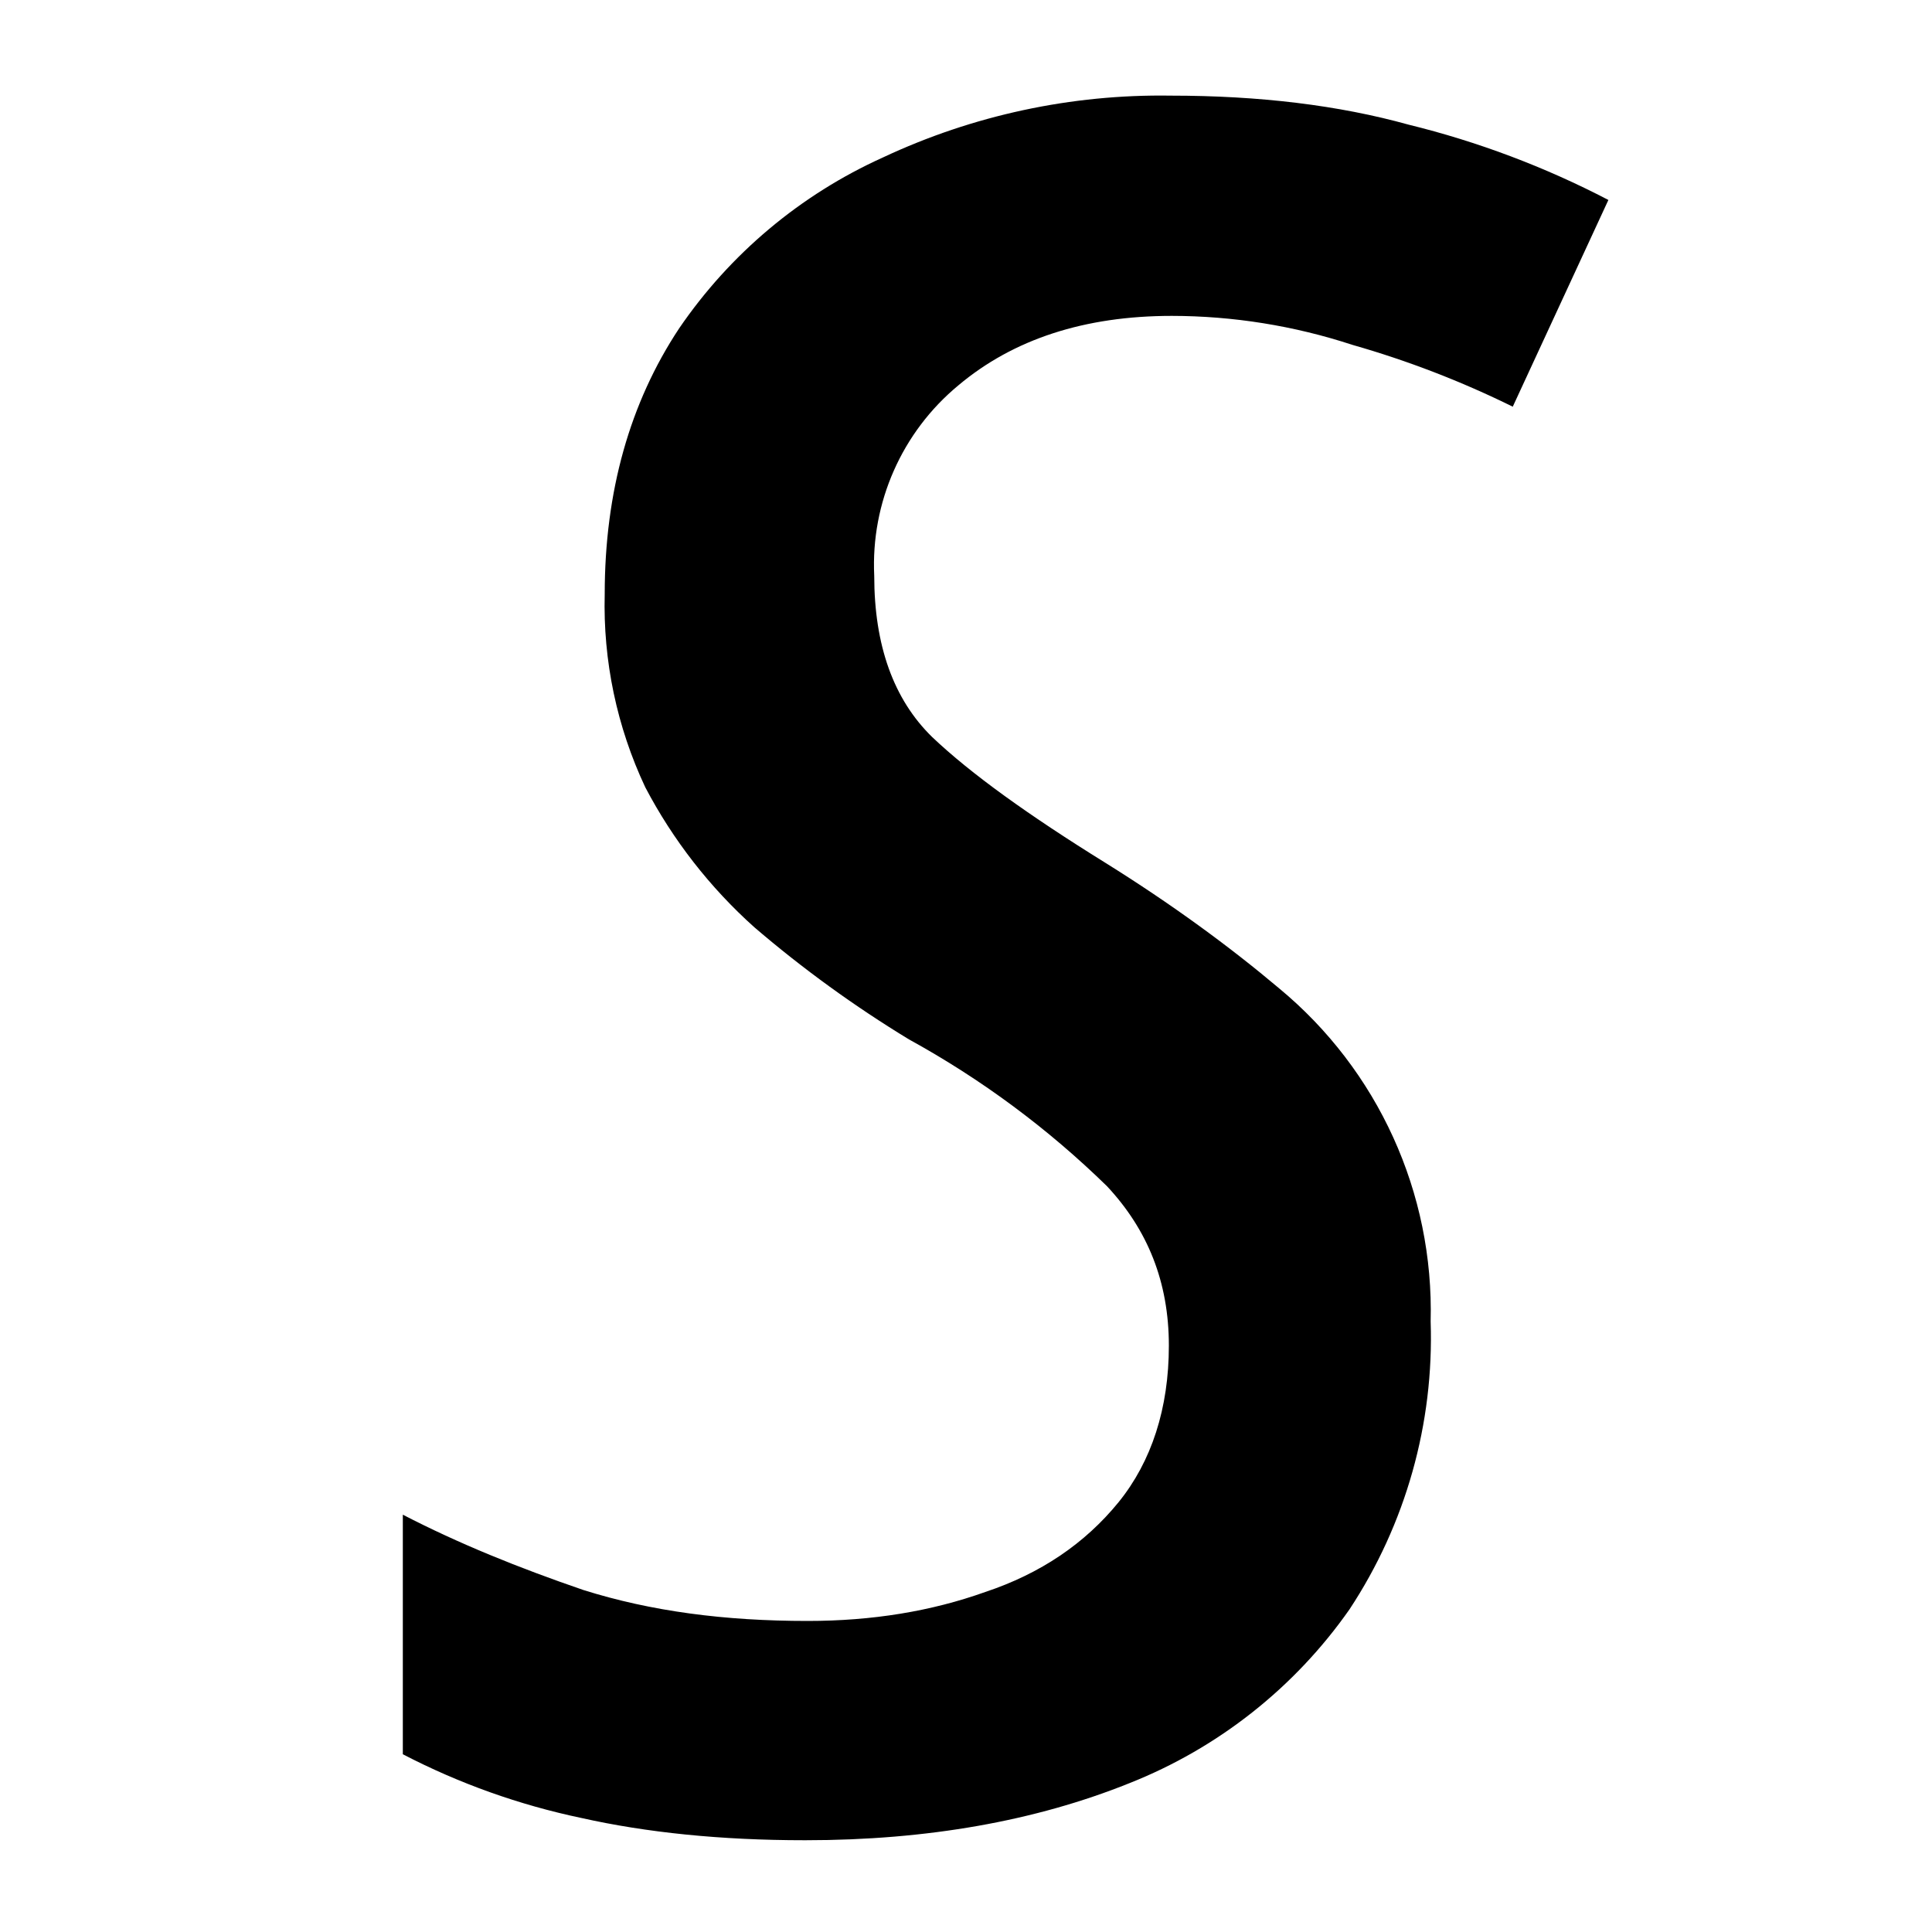
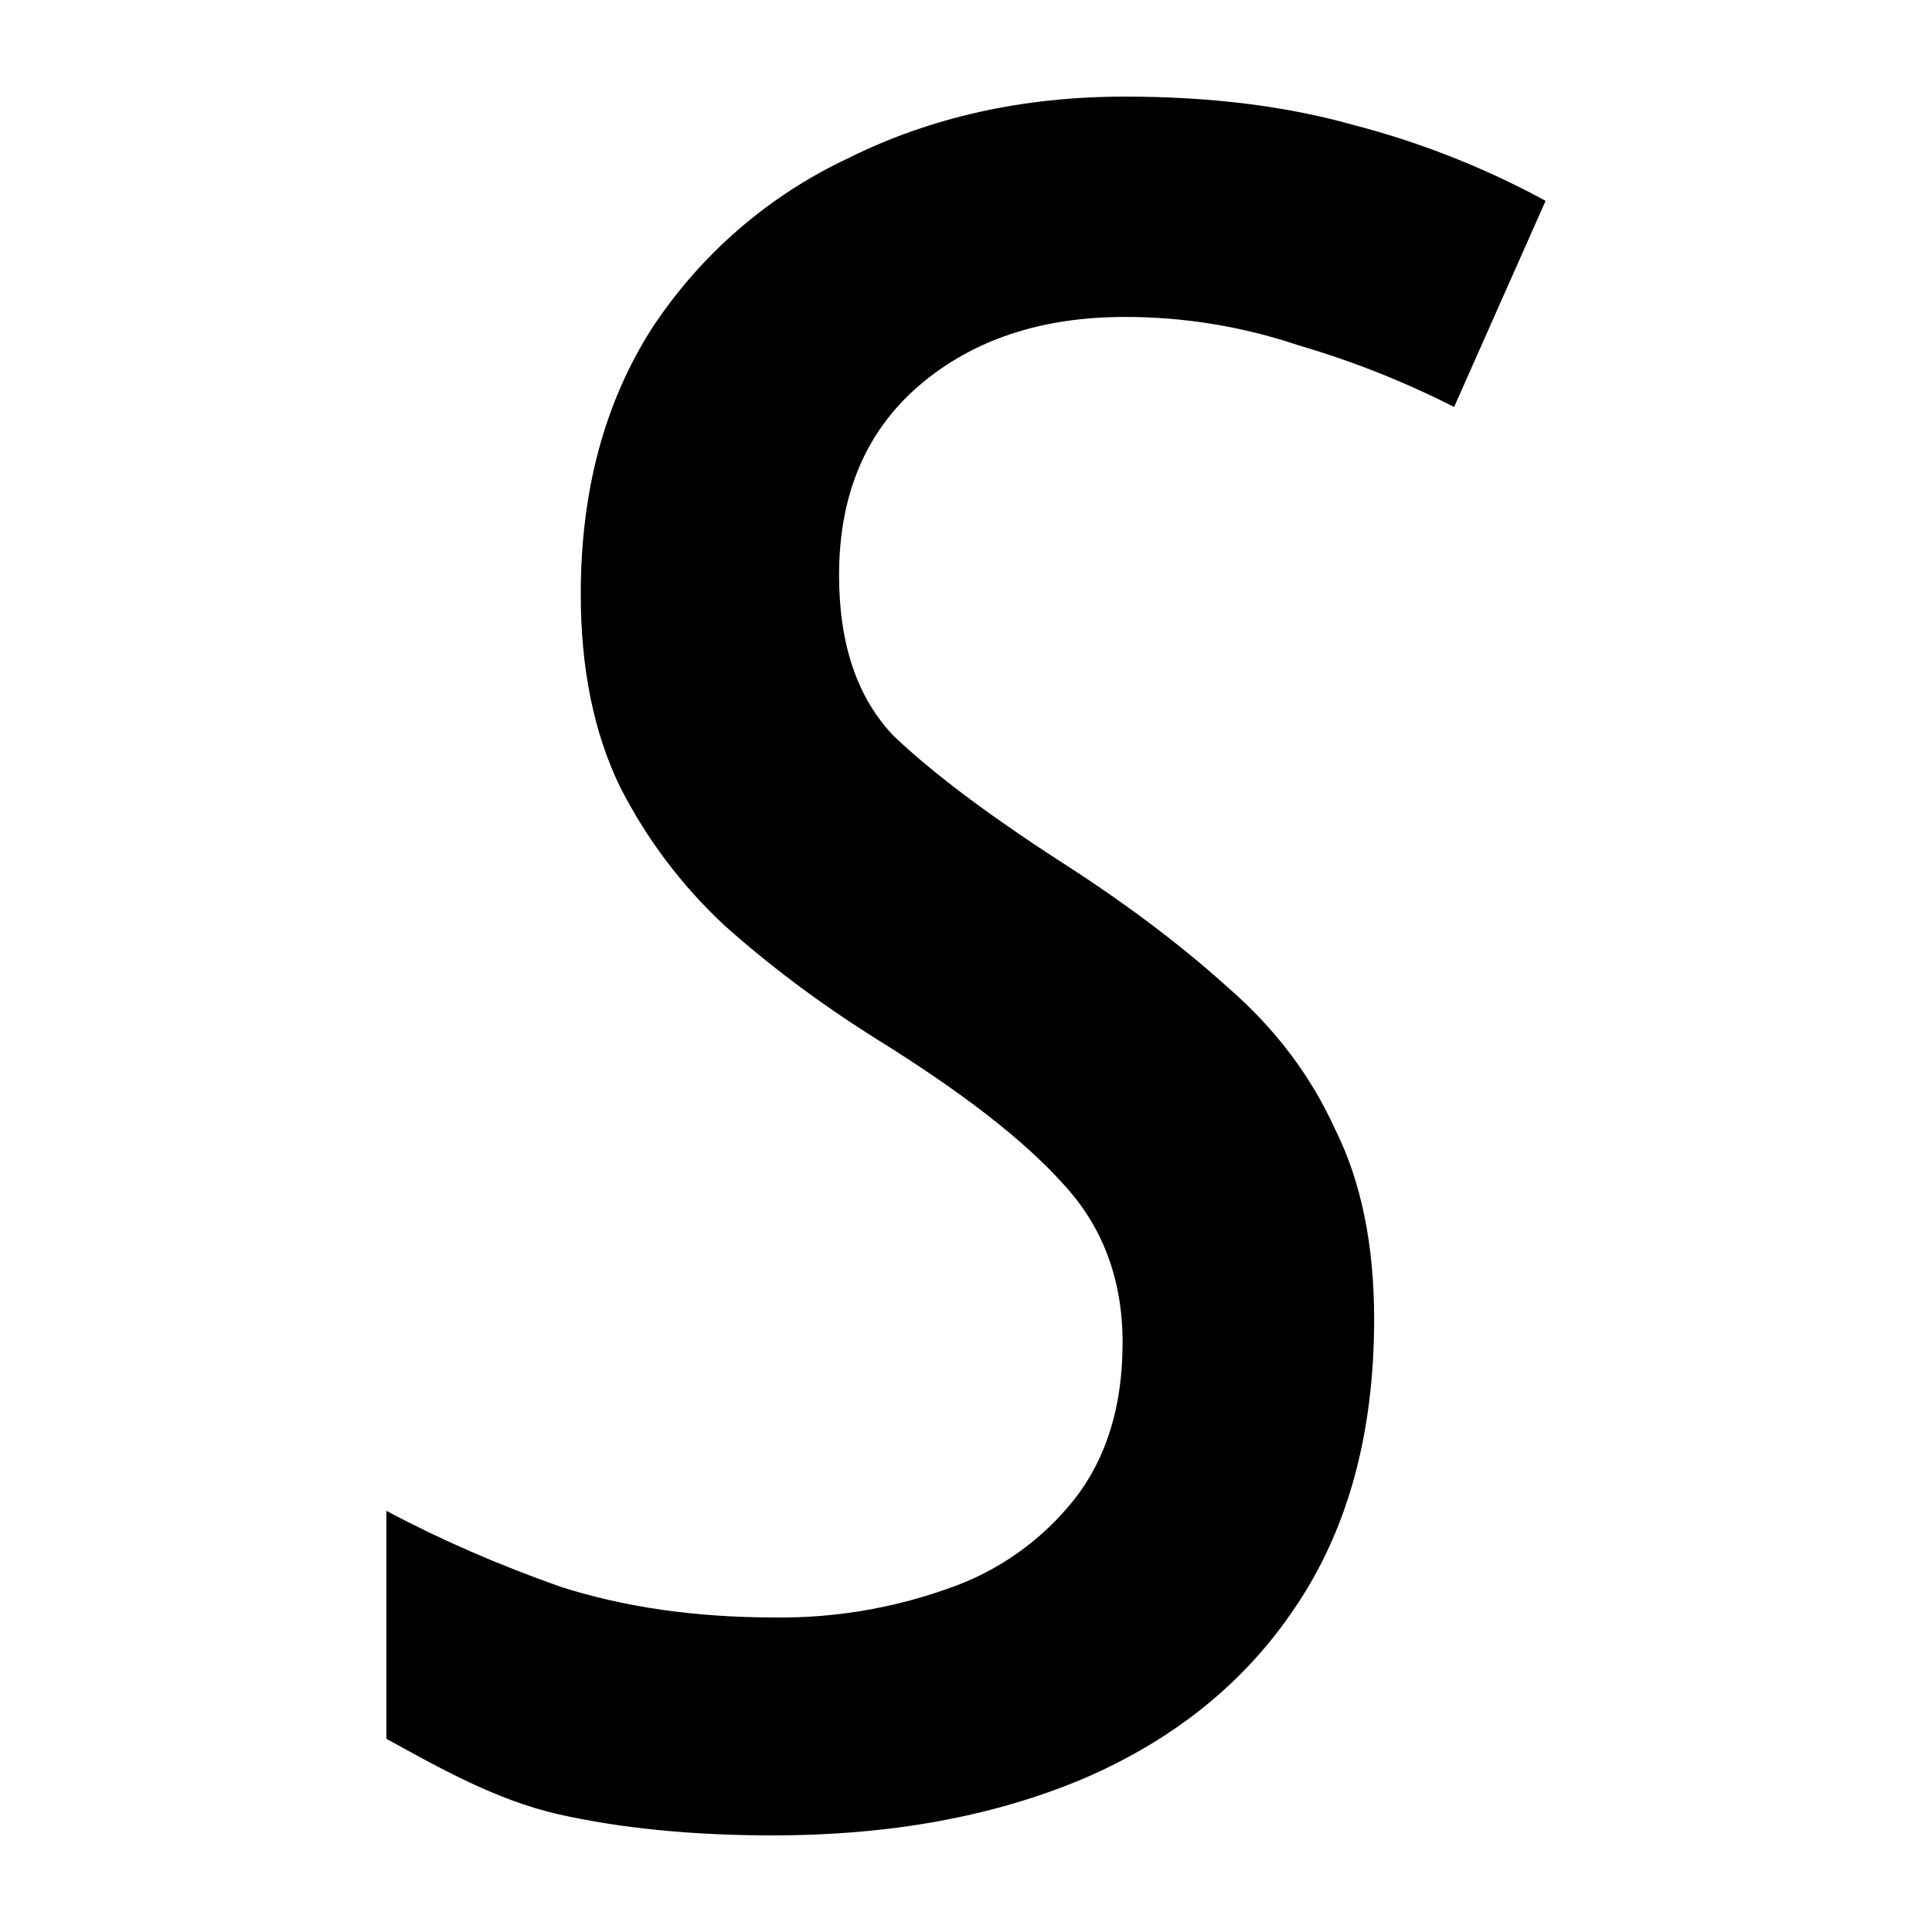
<svg xmlns="http://www.w3.org/2000/svg" width="20" height="20" viewBox="0 0 20 20">
-   <path d="M8.33 19.05c-.87 0-1.64-.08-2.31-.23a7.24 7.24 0 0 1-1.85-.66v-2.48c.58.3 1.2.55 1.87.78.7.22 1.46.32 2.32.32.67 0 1.28-.1 1.84-.3.57-.19 1.03-.5 1.38-.93.34-.42.52-.97.52-1.62 0-.66-.22-1.2-.64-1.65a9.43 9.43 0 0 0-2.05-1.52 12.2 12.2 0 0 1-1.6-1.16 5.17 5.17 0 0 1-1.13-1.45 4.42 4.42 0 0 1-.42-2c0-1.06.26-1.98.77-2.75a5.09 5.09 0 0 1 2.11-1.77 6.77 6.77 0 0 1 2.98-.64c.92 0 1.74.1 2.46.3a9.25 9.25 0 0 1 2.07.78l-.99 2.14A9.89 9.89 0 0 0 14 3.57a6.02 6.02 0 0 0-1.87-.3c-.9 0-1.64.24-2.21.72a2.41 2.41 0 0 0-.87 1.97c0 .72.2 1.28.6 1.67.4.38 1 .81 1.79 1.3.69.43 1.29.87 1.8 1.3a4.33 4.33 0 0 1 1.57 3.45 5.1 5.1 0 0 1-.84 2.98 5.05 5.05 0 0 1-2.28 1.8c-.97.39-2.09.59-3.35.59z" />
+   <path d="M8 19c-.836 0-1.578-.074-2.225-.22-.647-.148-1.239-.486-1.775-.78v-2.36c.552.295 1.152.556 1.799.785.663.213 1.404.319 2.225.319a5.14 5.14 0 0 0 1.775-.294 2.842 2.842 0 0 0 1.325-.932c.332-.425.497-.965.497-1.619s-.205-1.201-.615-1.643c-.41-.458-1.065-.964-1.965-1.52-.568-.36-1.08-.744-1.538-1.153a5.134 5.134 0 0 1-1.089-1.447c-.268-.556-.402-1.218-.402-1.986 0-1.063.244-1.978.734-2.747A4.942 4.942 0 0 1 8.78 1.638C9.633 1.213 10.588 1 11.645 1c.884 0 1.673.098 2.367.294.694.18 1.357.442 1.988.785l-.947 2.134a9.318 9.318 0 0 0-1.61-.638 5.61 5.61 0 0 0-1.798-.294c-.868 0-1.578.237-2.13.71-.552.475-.829 1.129-.829 1.963 0 .719.19 1.275.568 1.667.395.376.97.81 1.728 1.3.663.425 1.239.858 1.728 1.3.49.425.86.915 1.112 1.471.269.54.403 1.194.403 1.962 0 1.177-.268 2.166-.805 2.967-.52.785-1.254 1.382-2.201 1.79C10.288 18.804 9.215 19 8 19Z" />
</svg>
